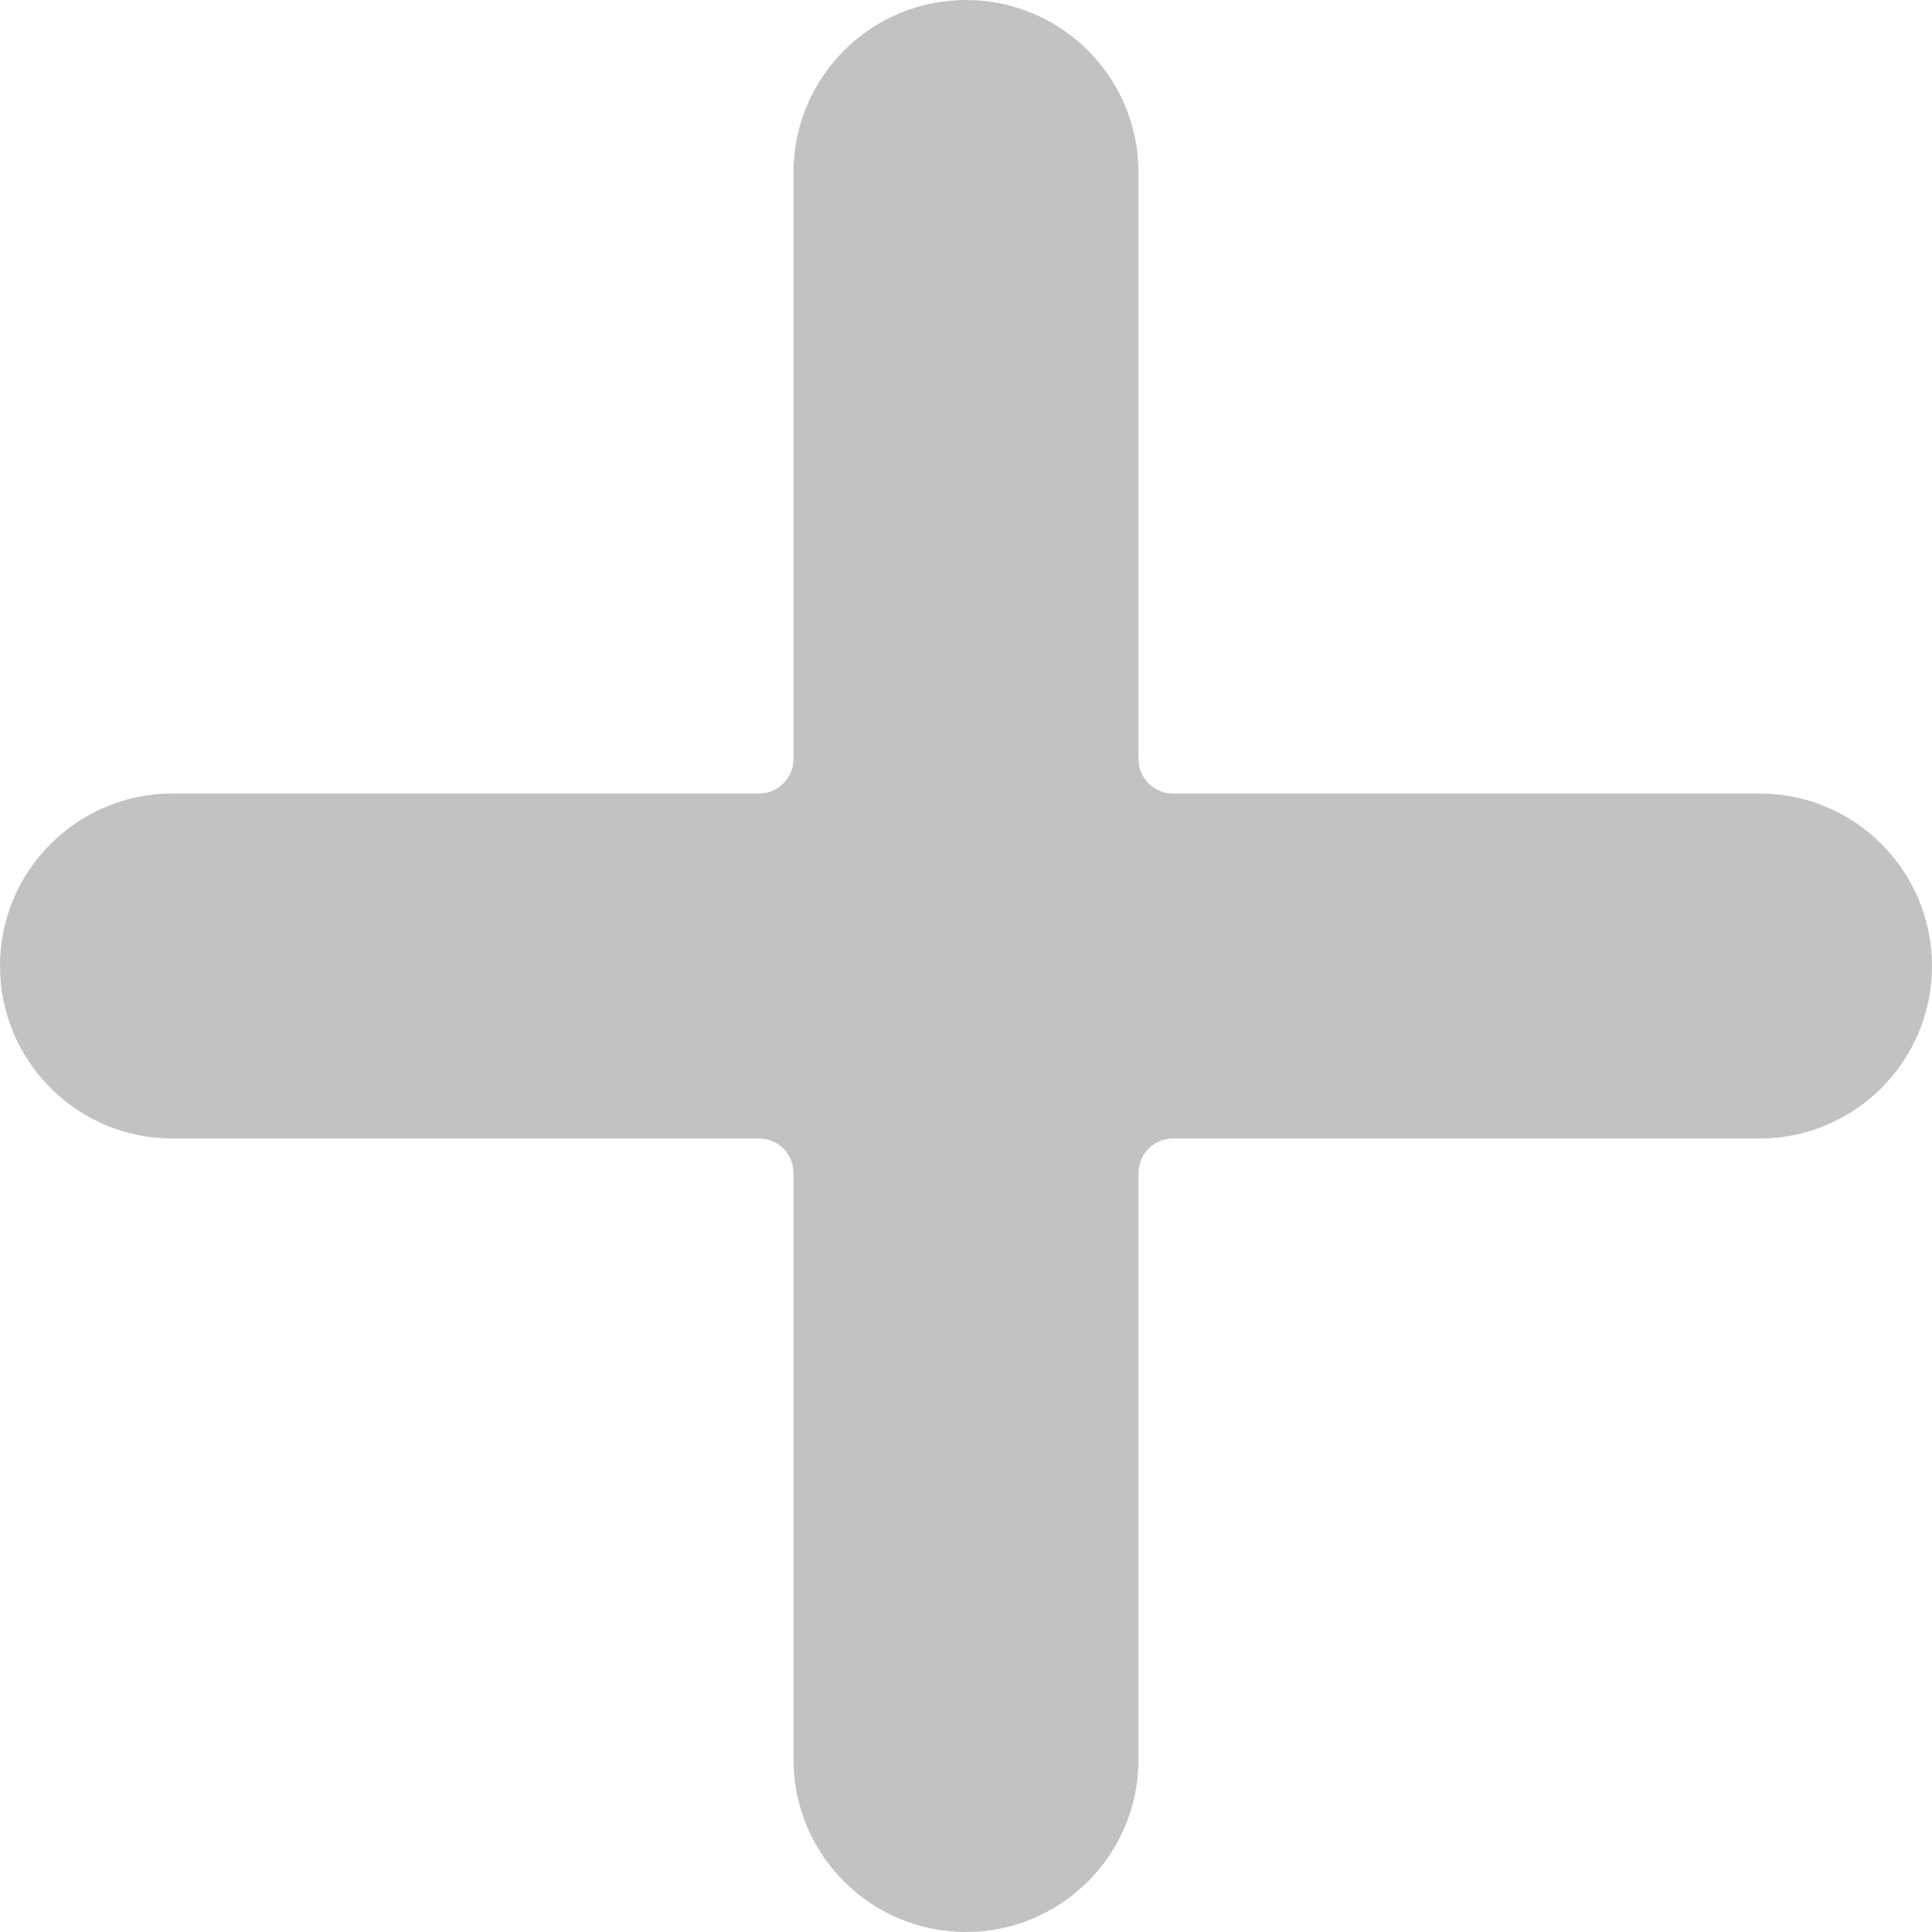
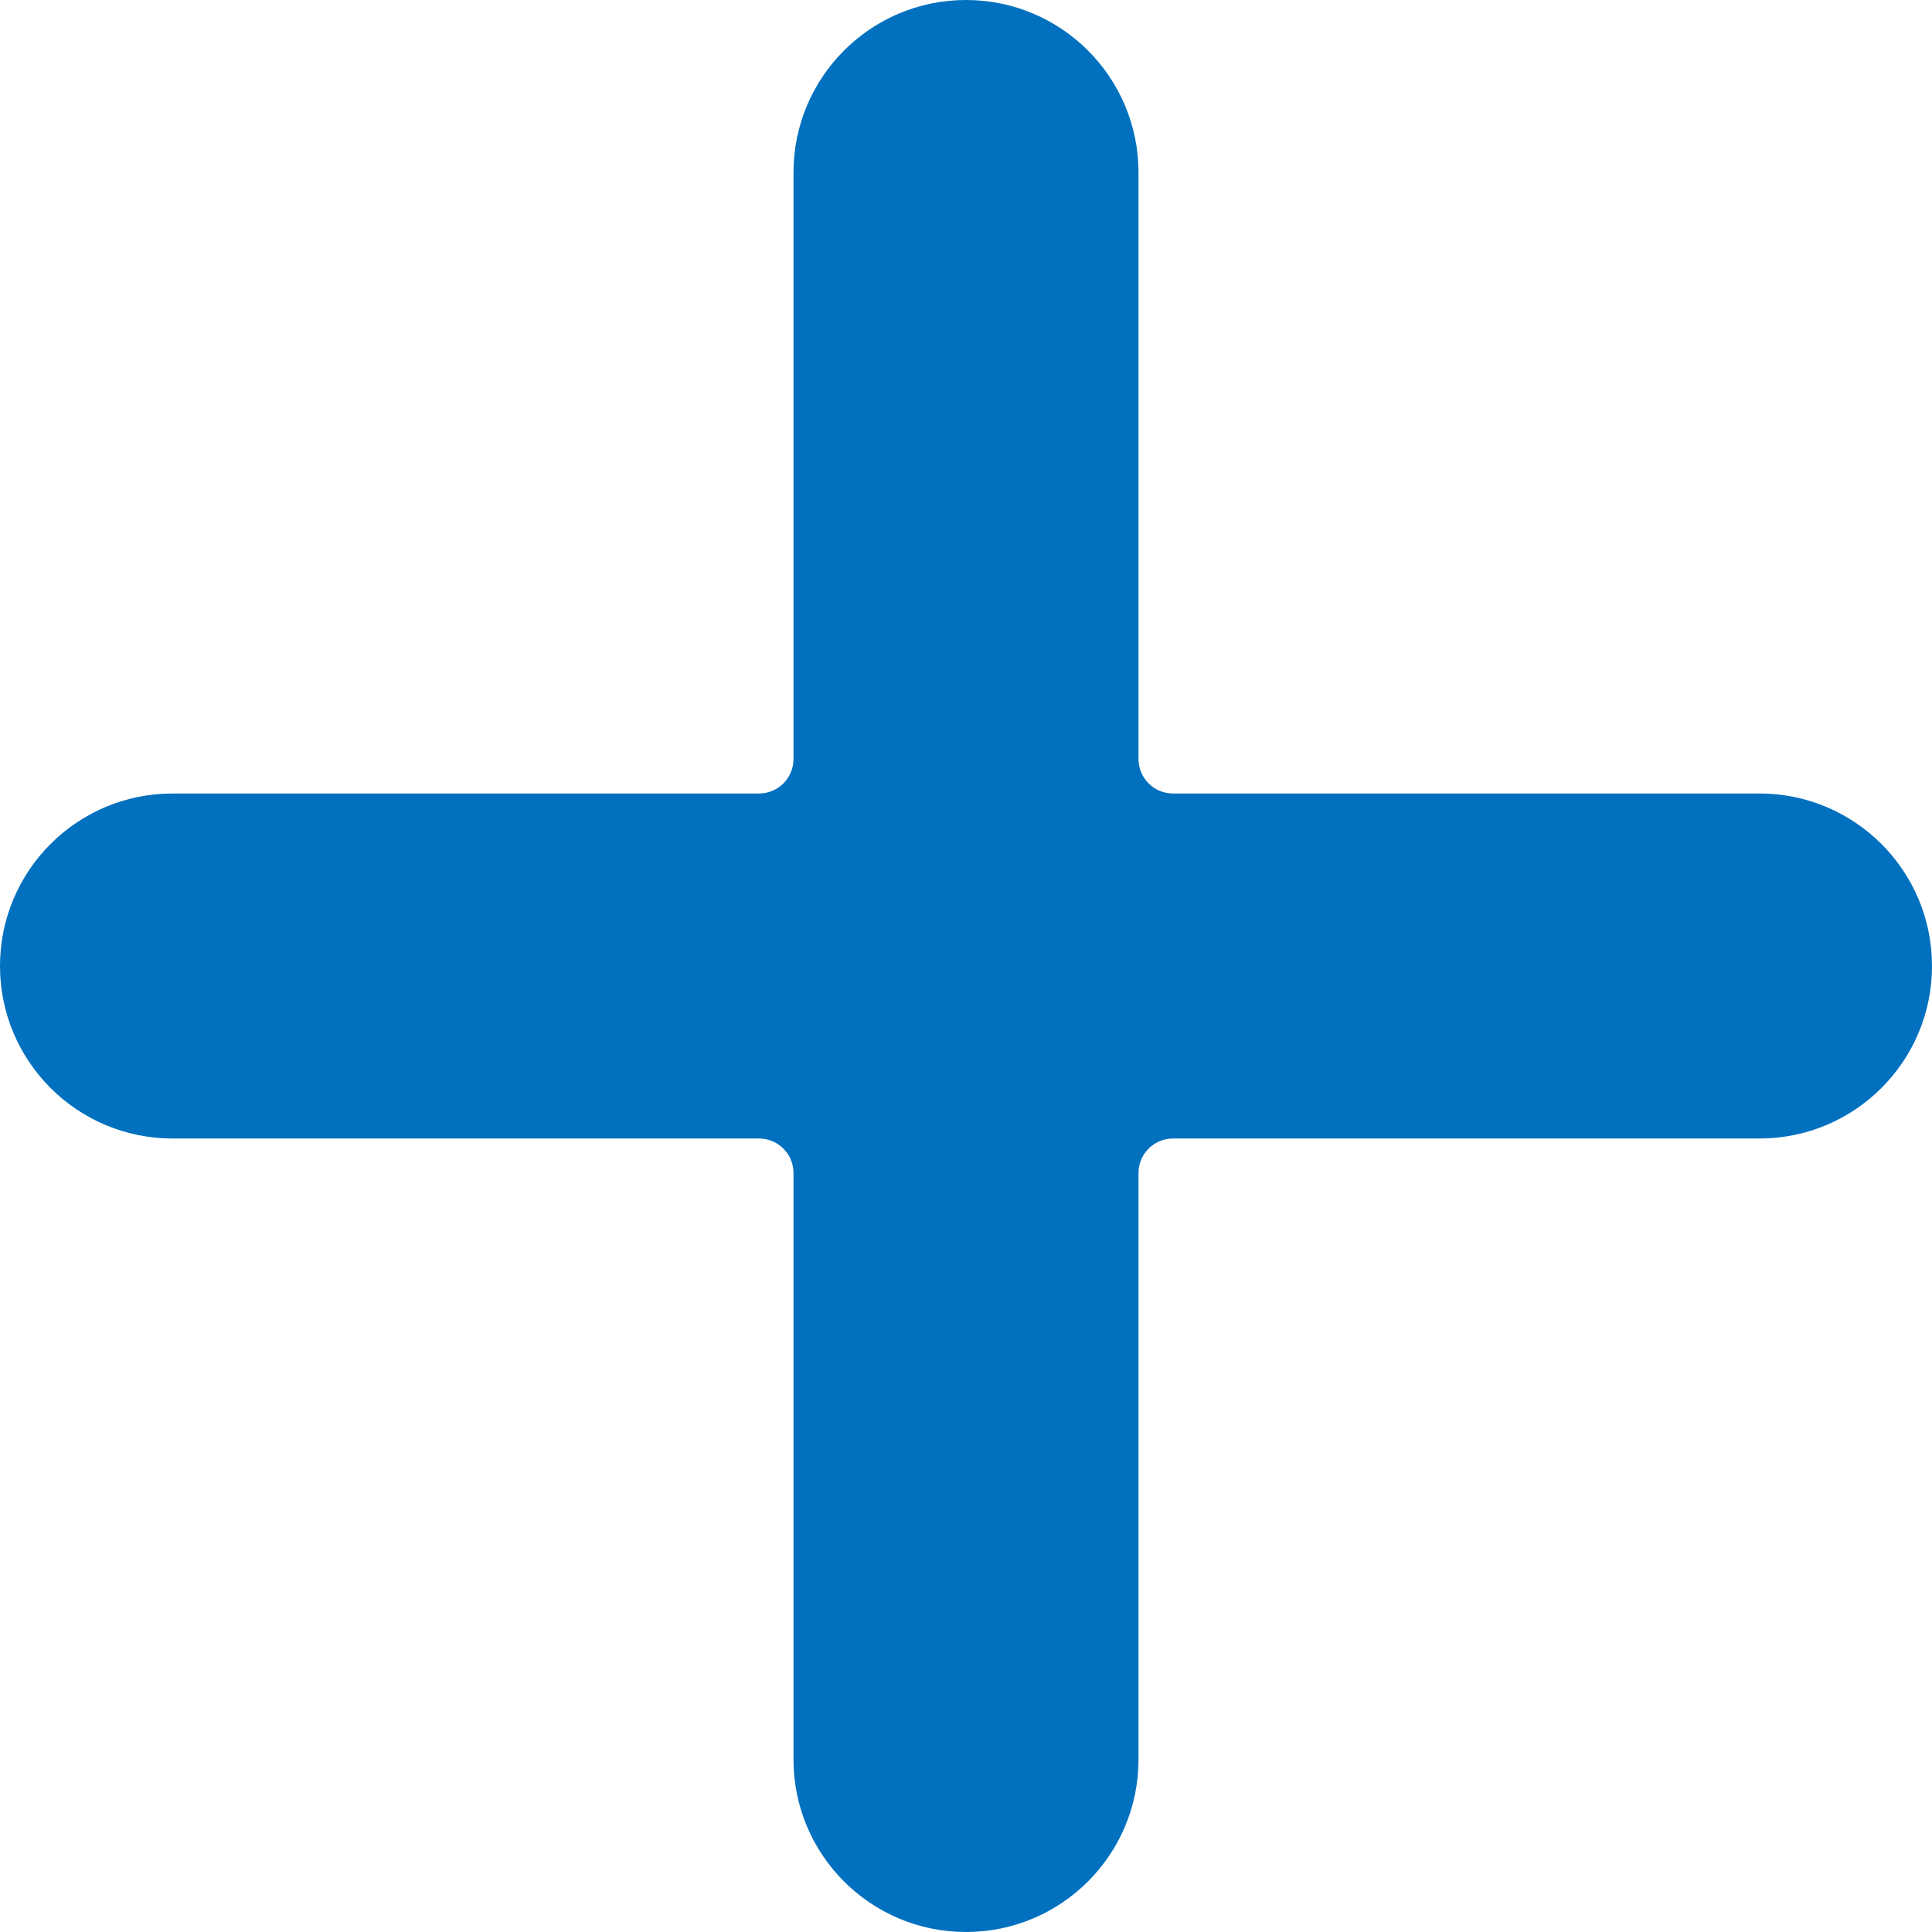
<svg xmlns="http://www.w3.org/2000/svg" height="512px" viewBox="0 0 448 448" width="512px" class="">
  <g>
-     <path d="m408 184h-136c-4.418 0-8-3.582-8-8v-136c0-22.09-17.91-40-40-40s-40 17.91-40 40v136c0 4.418-3.582 8-8 8h-136c-22.09 0-40 17.91-40 40s17.91 40 40 40h136c4.418 0 8 3.582 8 8v136c0 22.09 17.91 40 40 40s40-17.91 40-40v-136c0-4.418 3.582-8 8-8h136c22.09 0 40-17.91 40-40s-17.91-40-40-40zm0 0" data-original="#000000" class="active-path" data-old_color="#000000" fill="#c2c2c2" />
+     <path d="m408 184h-136c-4.418 0-8-3.582-8-8v-136c0-22.09-17.91-40-40-40s-40 17.91-40 40v136c0 4.418-3.582 8-8 8h-136c-22.09 0-40 17.91-40 40s17.91 40 40 40h136c4.418 0 8 3.582 8 8v136c0 22.09 17.91 40 40 40s40-17.91 40-40v-136c0-4.418 3.582-8 8-8h136c22.09 0 40-17.91 40-40s-17.91-40-40-40zm0 0" data-original="#0070bf" class="active-path" data-old_color="#0070bf" fill="#0070bf" />
  </g>
</svg>
